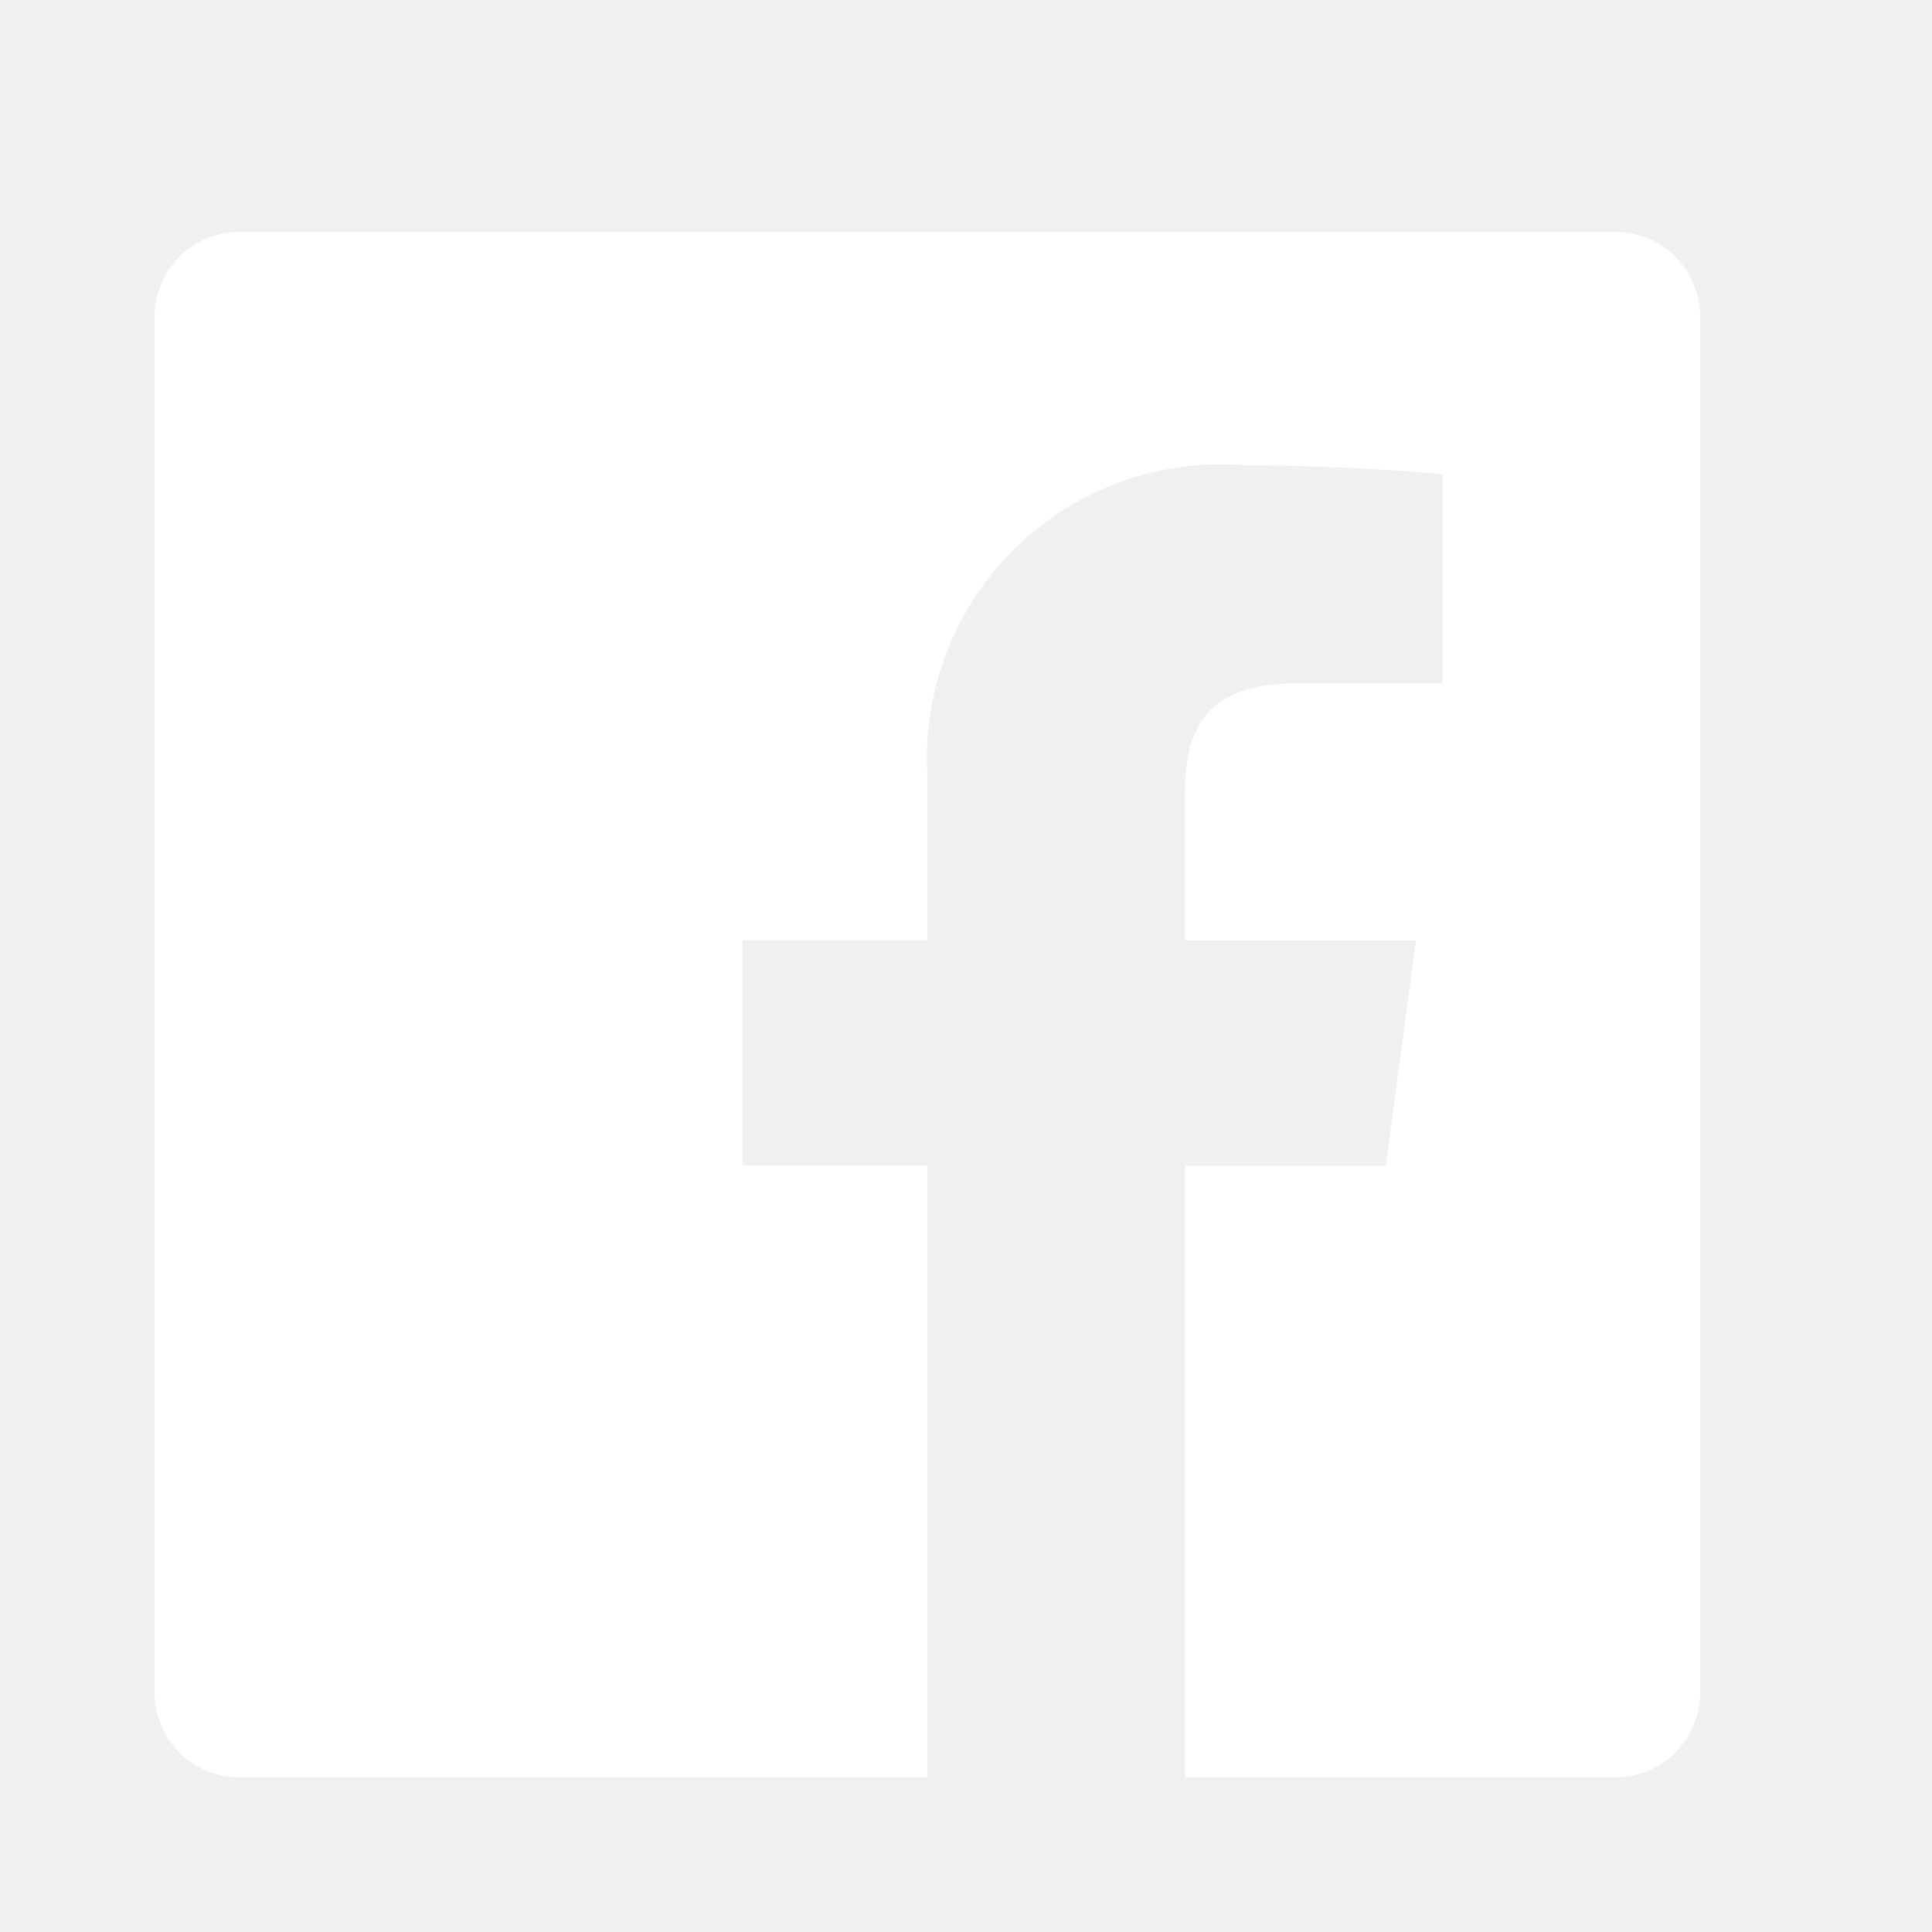
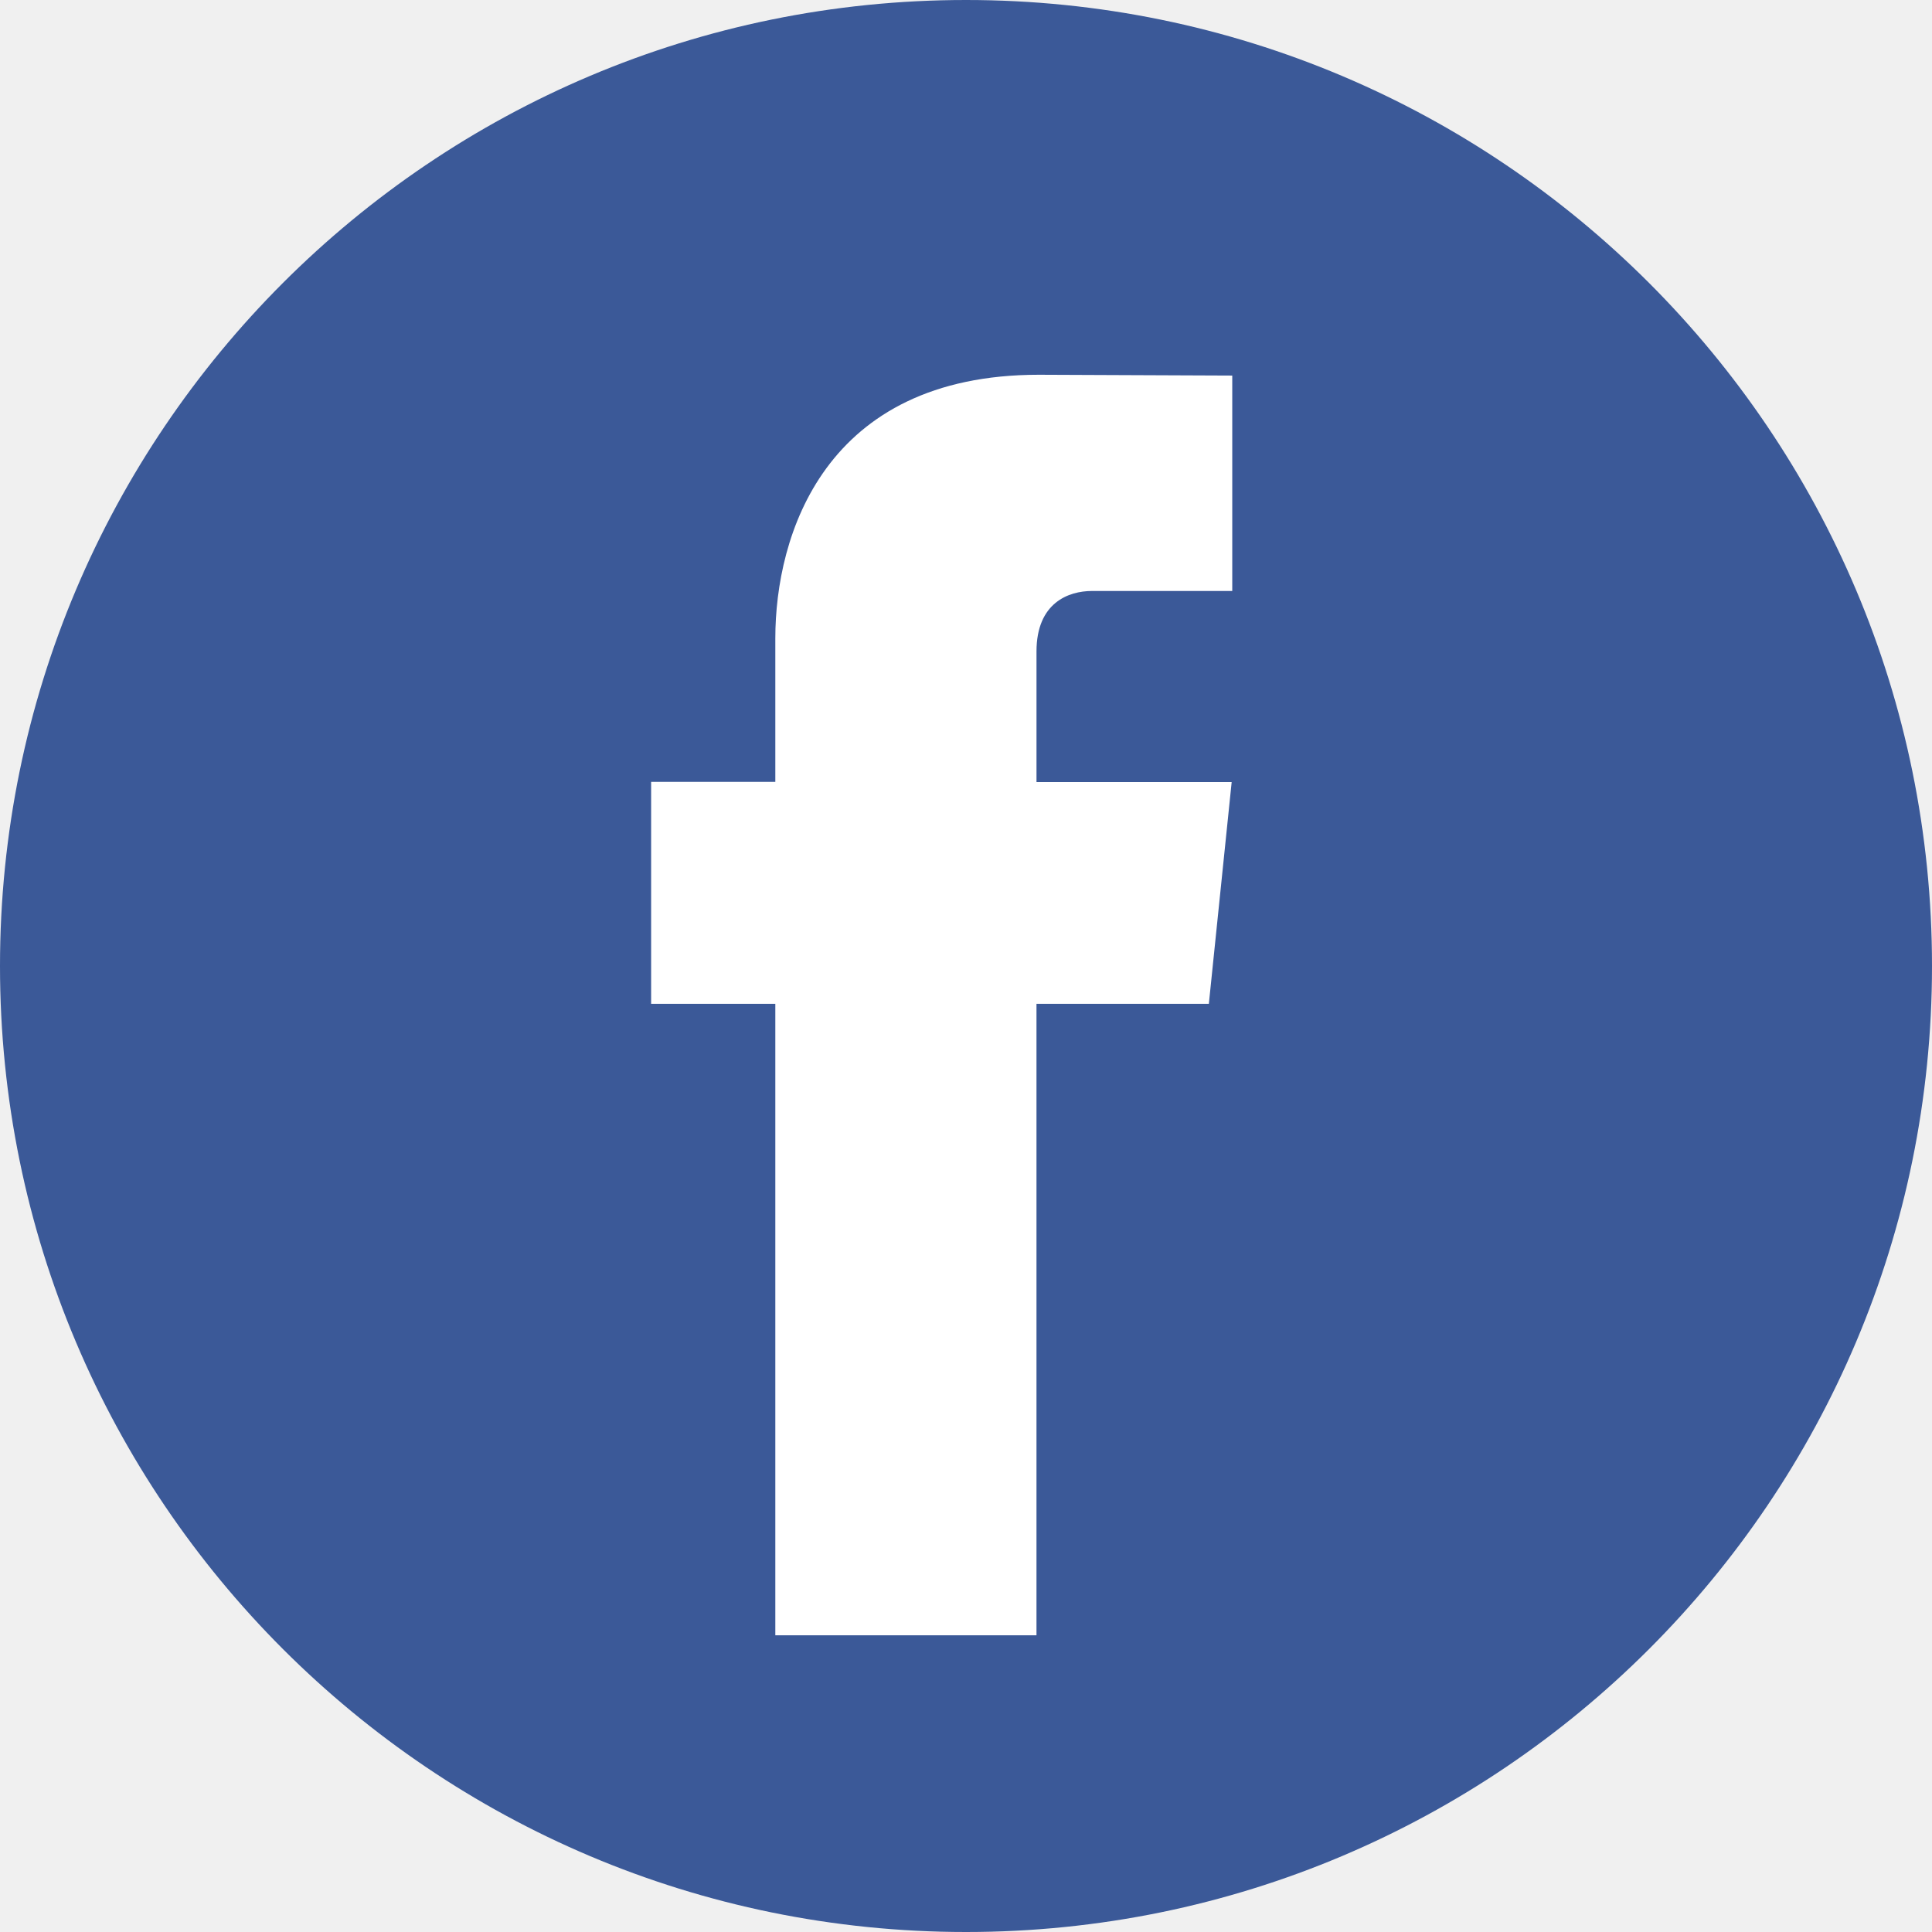
- <svg xmlns="http://www.w3.org/2000/svg" width="25" height="25" viewBox="0 0 25 25">
-   <defs>
-     <clipPath id="b">
-       <rect width="25" height="25" />
-     </clipPath>
-   </defs>
-   <g id="a" clip-path="url(#b)">
-     <path d="M82.9,64H65.1A1.1,1.1,0,0,0,64,65.1V82.9A1.1,1.1,0,0,0,65.1,84H74V76.083H71.609V73.167H74V71.01a3.8,3.8,0,0,1,4.1-3.99c1.1,0,2.292.083,2.568.12v2.7H78.828c-1.255,0-1.495.594-1.495,1.469v1.859h2.99l-.391,2.917h-2.6V84H82.9A1.1,1.1,0,0,0,84,82.9V65.1A1.1,1.1,0,0,0,82.9,64Z" transform="translate(-62 -61)" fill="#fff" />
+ <svg xmlns="http://www.w3.org/2000/svg" version="1.1" id="Capa_1" x="0px" y="0px" viewBox="0 0 112.196 112.196" style="enable-background:new 0 0 112.196 112.196;" xml:space="preserve">
+   <g>
+     <circle style="fill:#3B5998;" cx="56.098" cy="56.098" r="56.098" />
+     <path style="fill:#FFFFFF;" d="M70.201,58.294h-10.01v36.672H45.025V58.294h-7.213V45.406h7.213v-8.34   c0-5.964,2.833-15.303,15.301-15.303L71.56,21.81v12.51h-8.151c-1.337,0-3.217,0.668-3.217,3.513v7.585h11.334L70.201,58.294z" />
  </g>
+   <g>
+ </g>
+   <g>
+ </g>
+   <g>
+ </g>
+   <g>
+ </g>
+   <g>
+ </g>
+   <g>
+ </g>
+   <g>
+ </g>
+   <g>
+ </g>
+   <g>
+ </g>
+   <g>
+ </g>
+   <g>
+ </g>
+   <g>
+ </g>
+   <g>
+ </g>
+   <g>
+ </g>
+   <g>
+ </g>
</svg>
